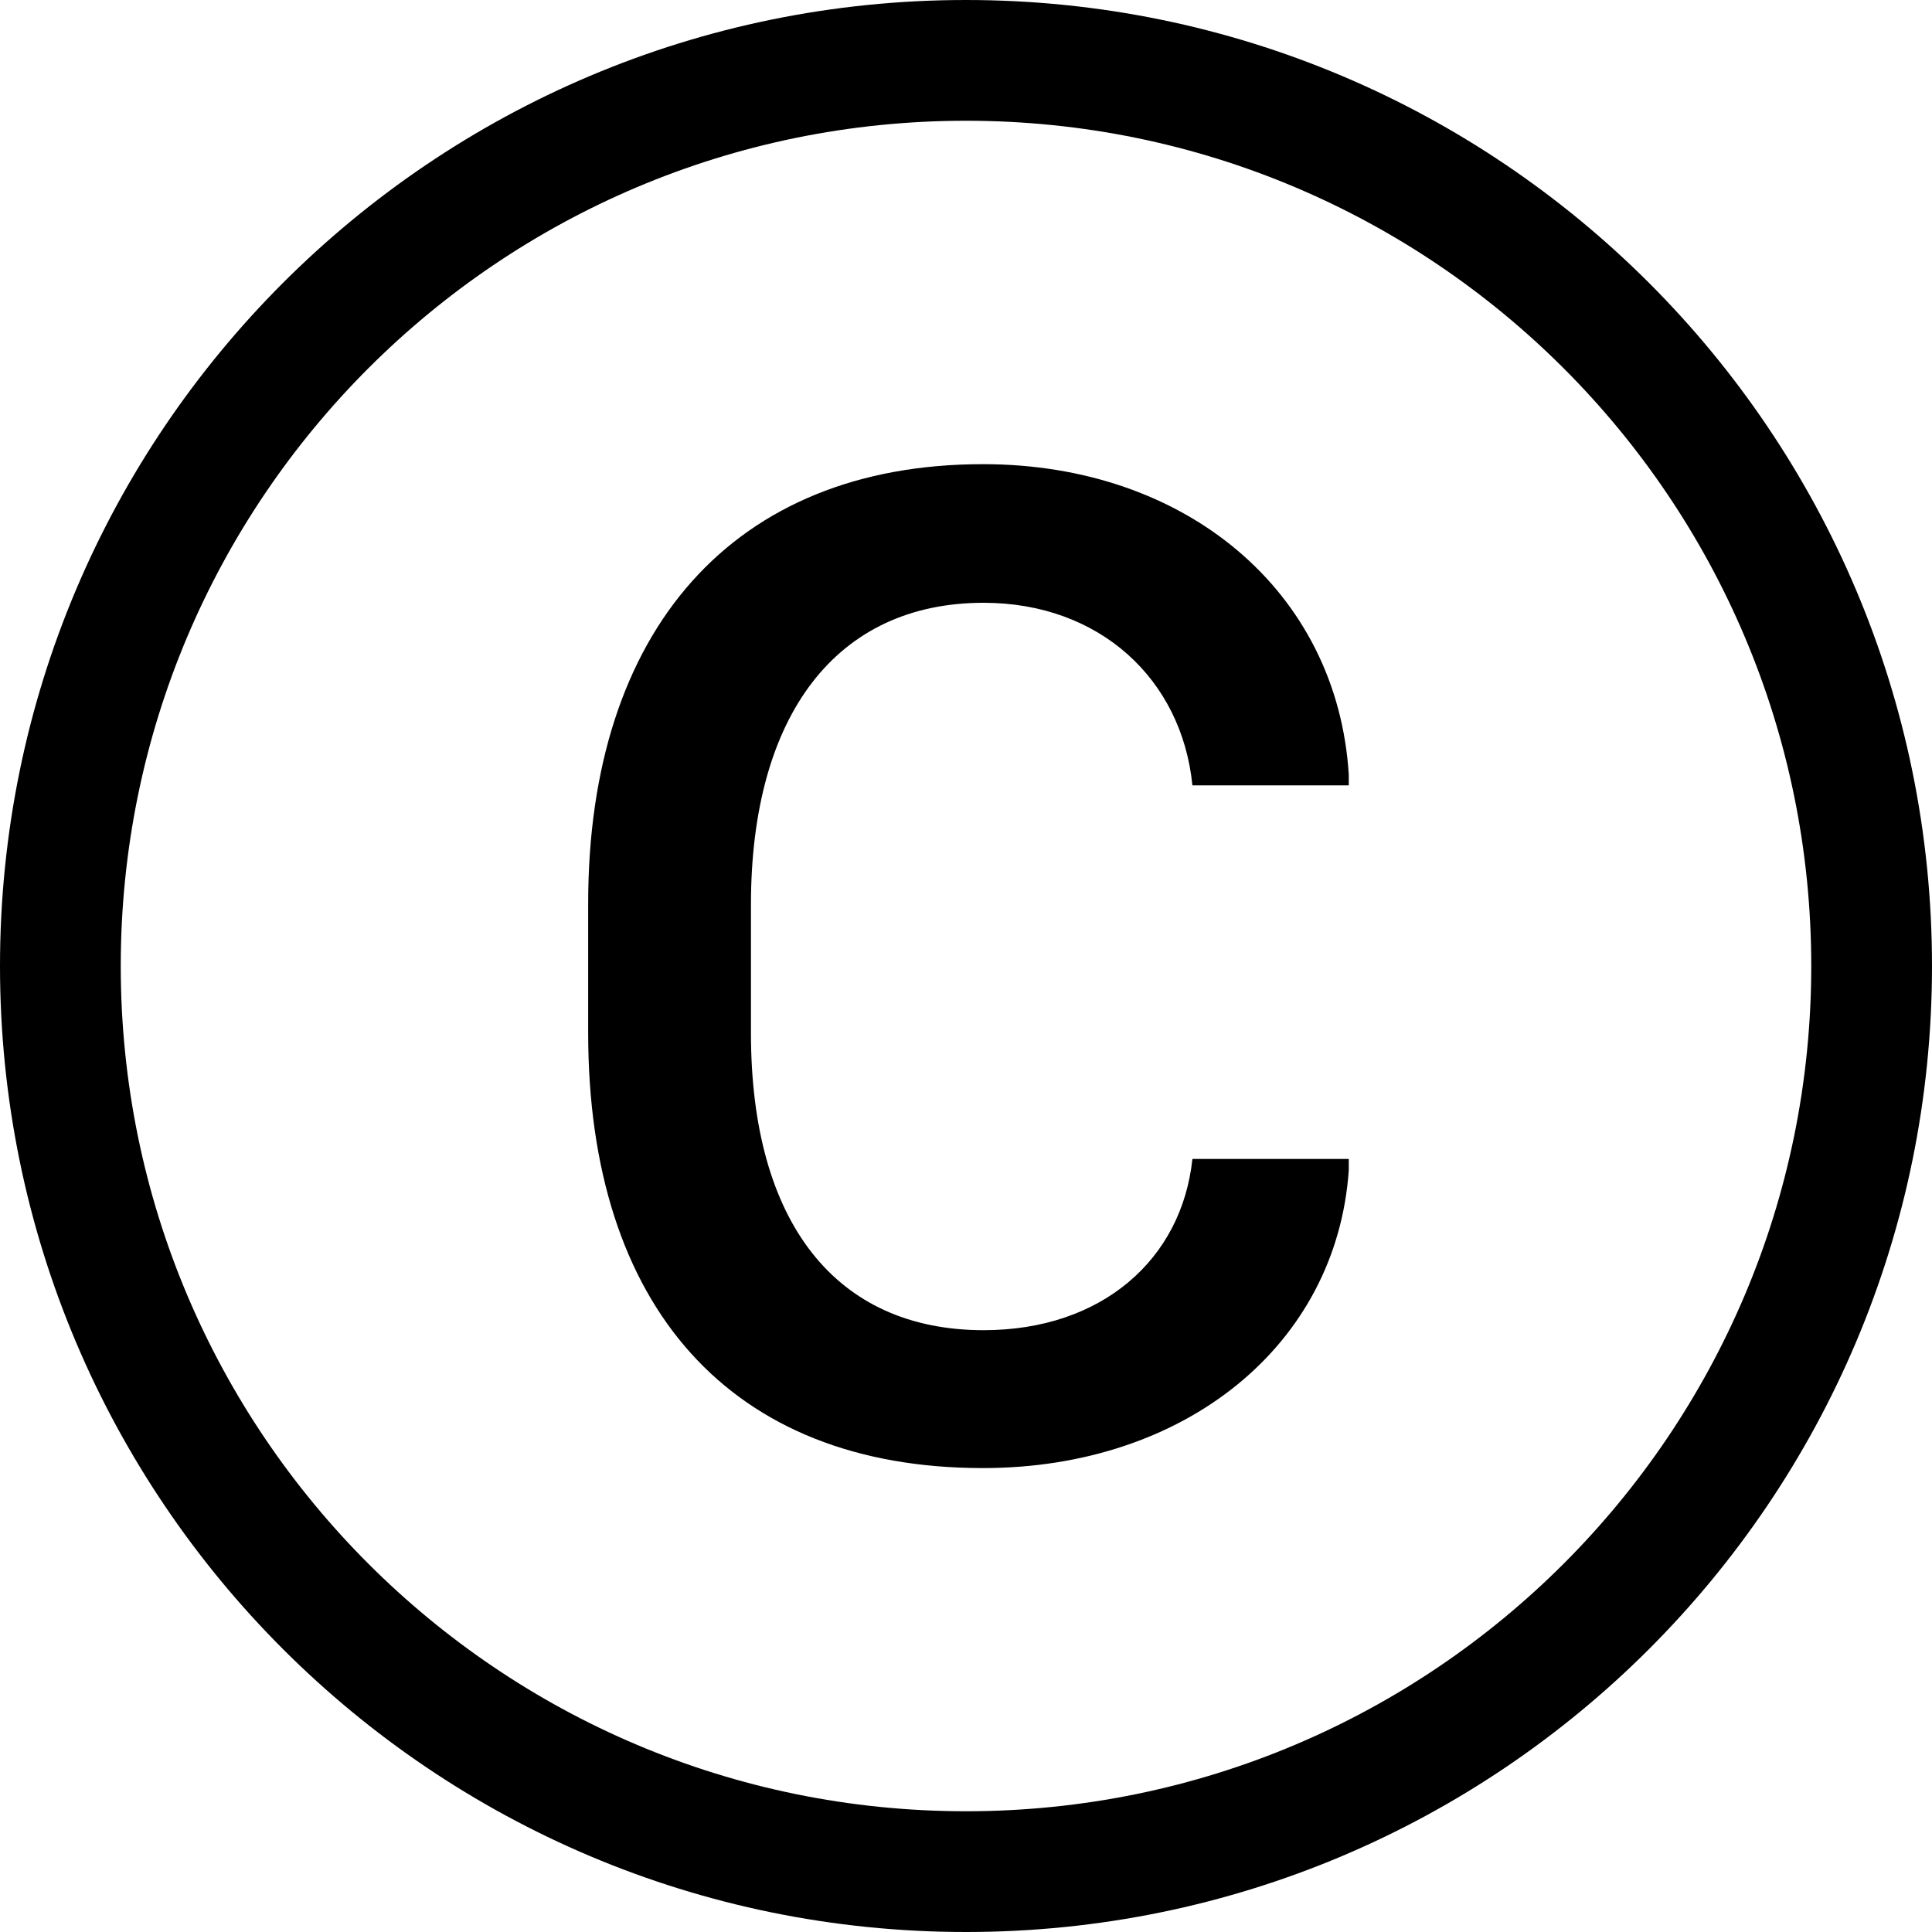
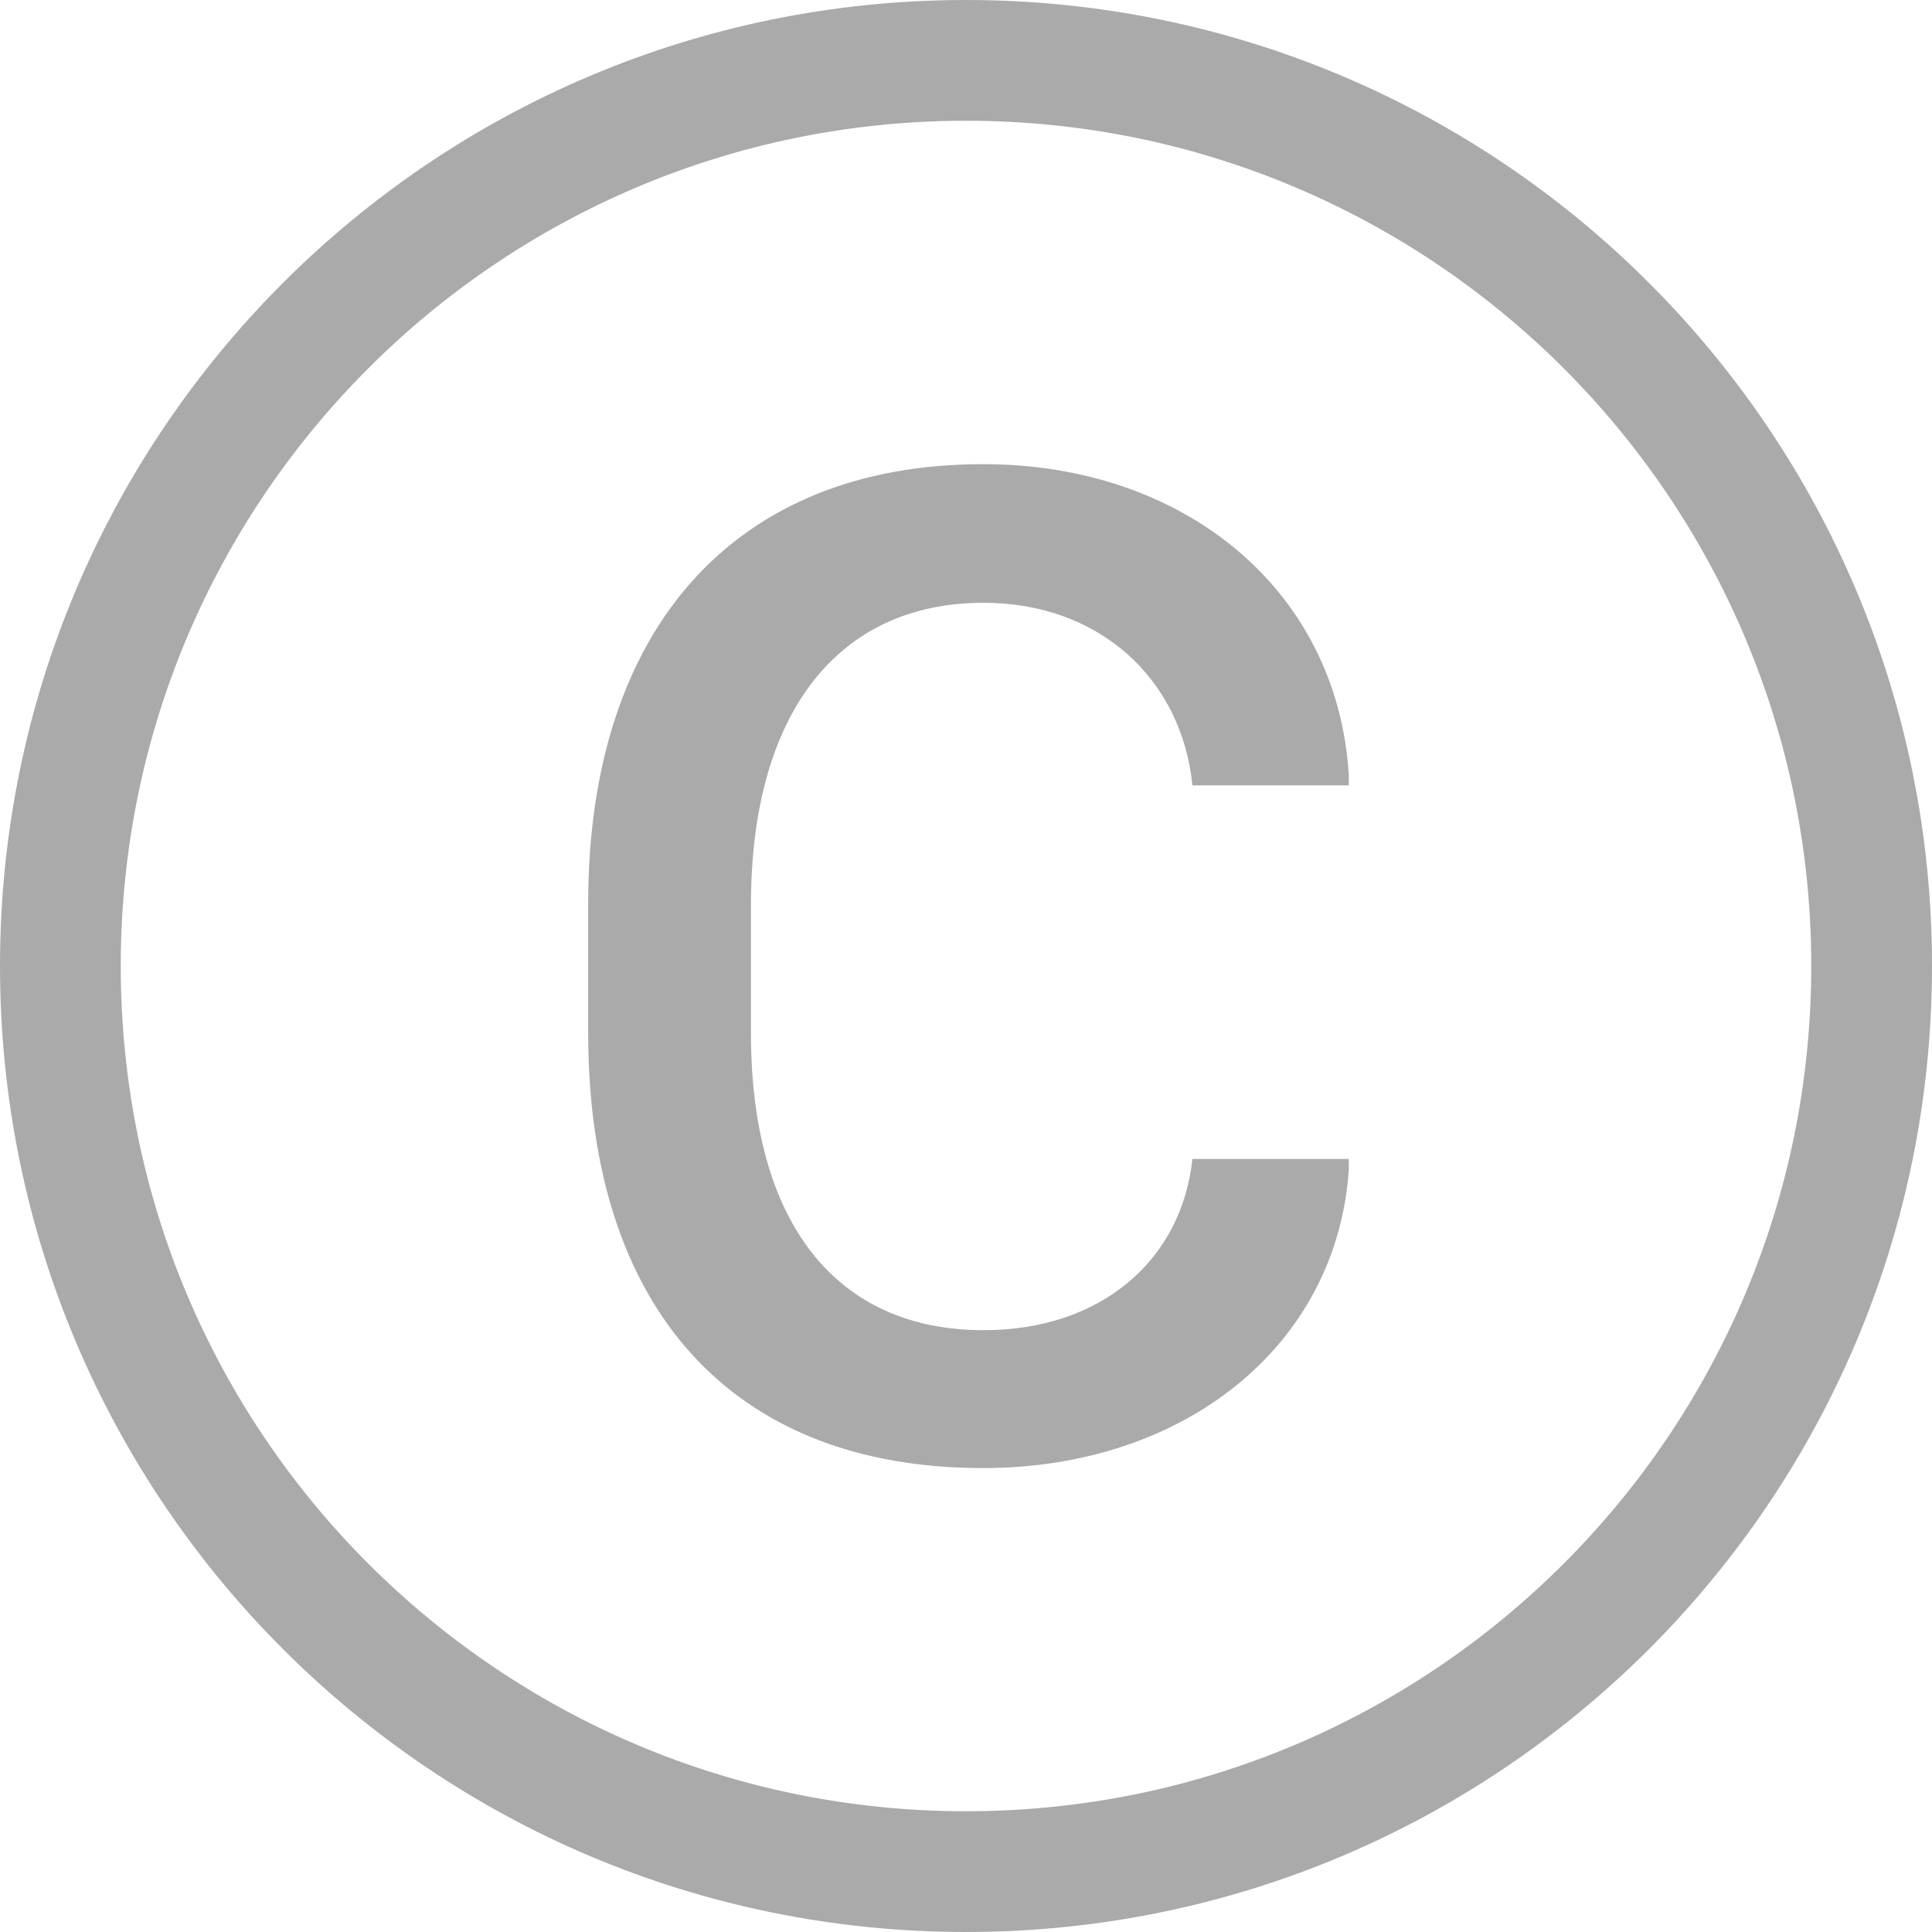
- <svg xmlns="http://www.w3.org/2000/svg" width="16" height="16" fill="currentColor" class="bi bi-c-circle" viewBox="0 0 16 16">
+ <svg xmlns="http://www.w3.org/2000/svg" width="16" height="16" fill="#aaa" class="bi bi-c-circle" viewBox="0 0 16 16">
  <path d="M1 8a7 7 0 1 0 14 0A7 7 0 0 0 1 8Zm15 0A8 8 0 1 1 0 8a8 8 0 0 1 16 0ZM8.146 4.992c-1.212 0-1.927.92-1.927 2.502v1.06c0 1.571.703 2.462 1.927 2.462.979 0 1.641-.586 1.729-1.418h1.295v.093c-.1 1.448-1.354 2.467-3.03 2.467-2.091 0-3.269-1.336-3.269-3.603V7.482c0-2.261 1.201-3.638 3.27-3.638 1.681 0 2.935 1.054 3.029 2.572v.088H9.875c-.088-.879-.768-1.512-1.729-1.512Z" />
</svg>
